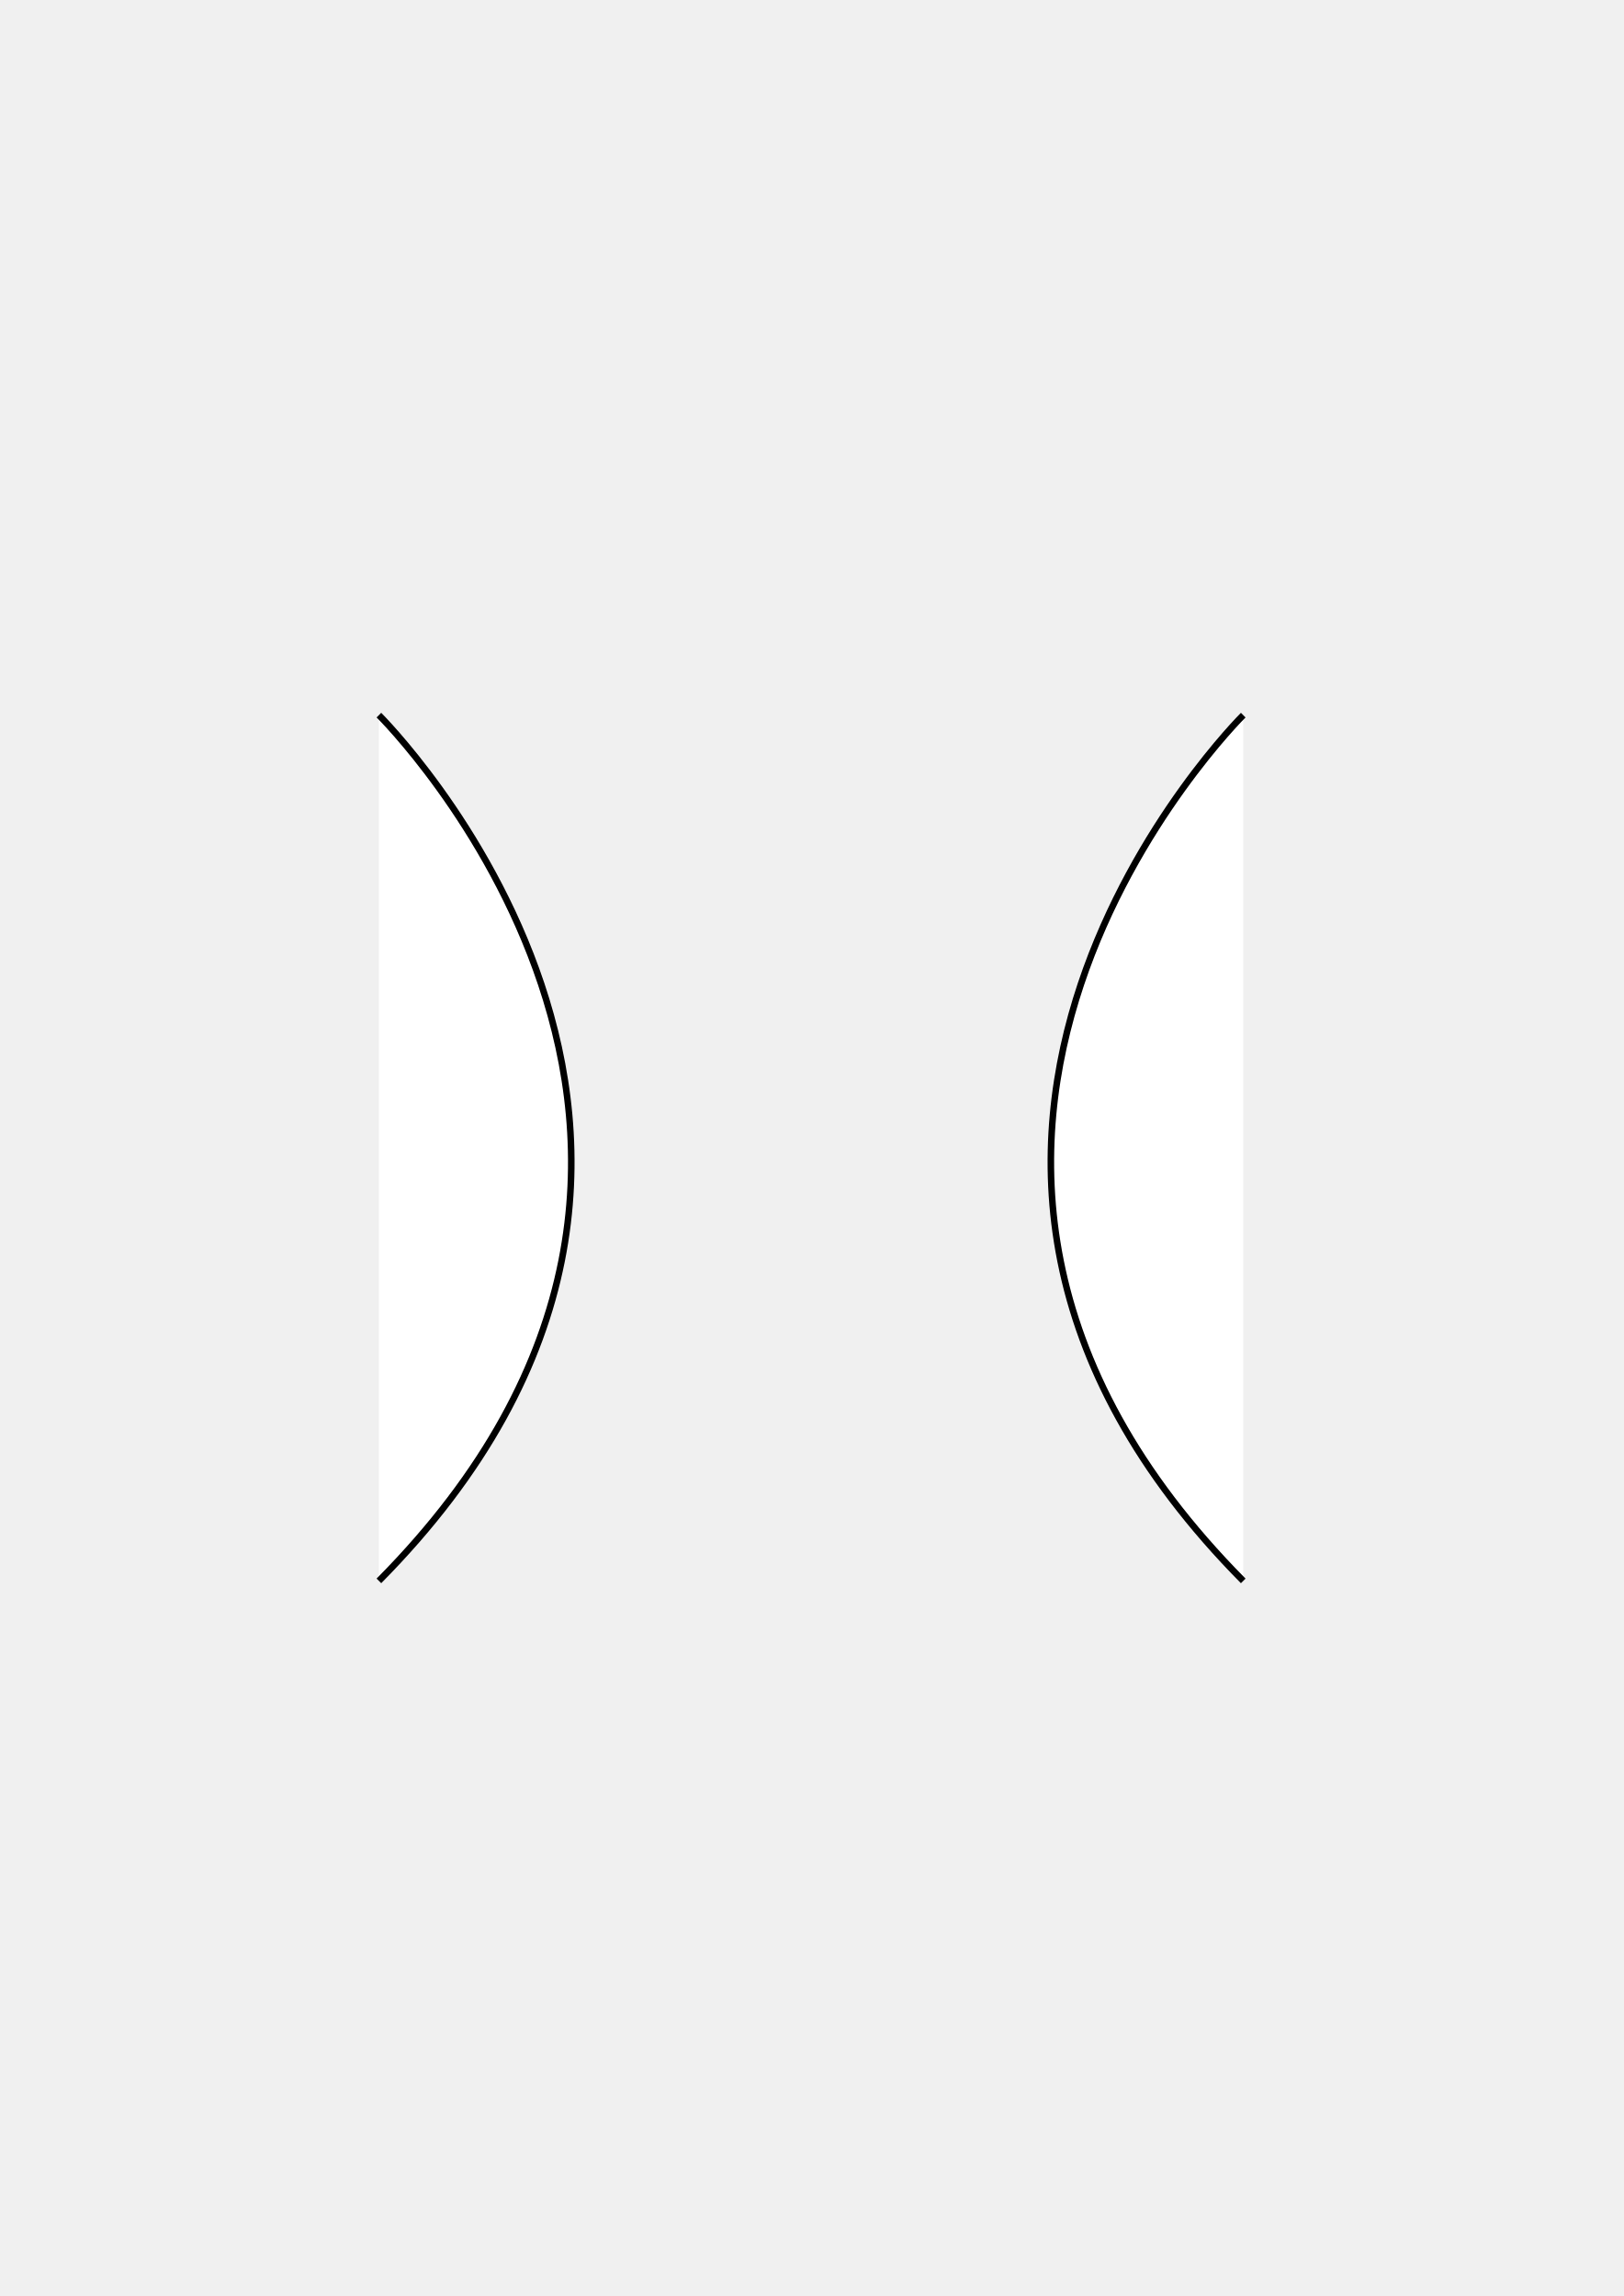
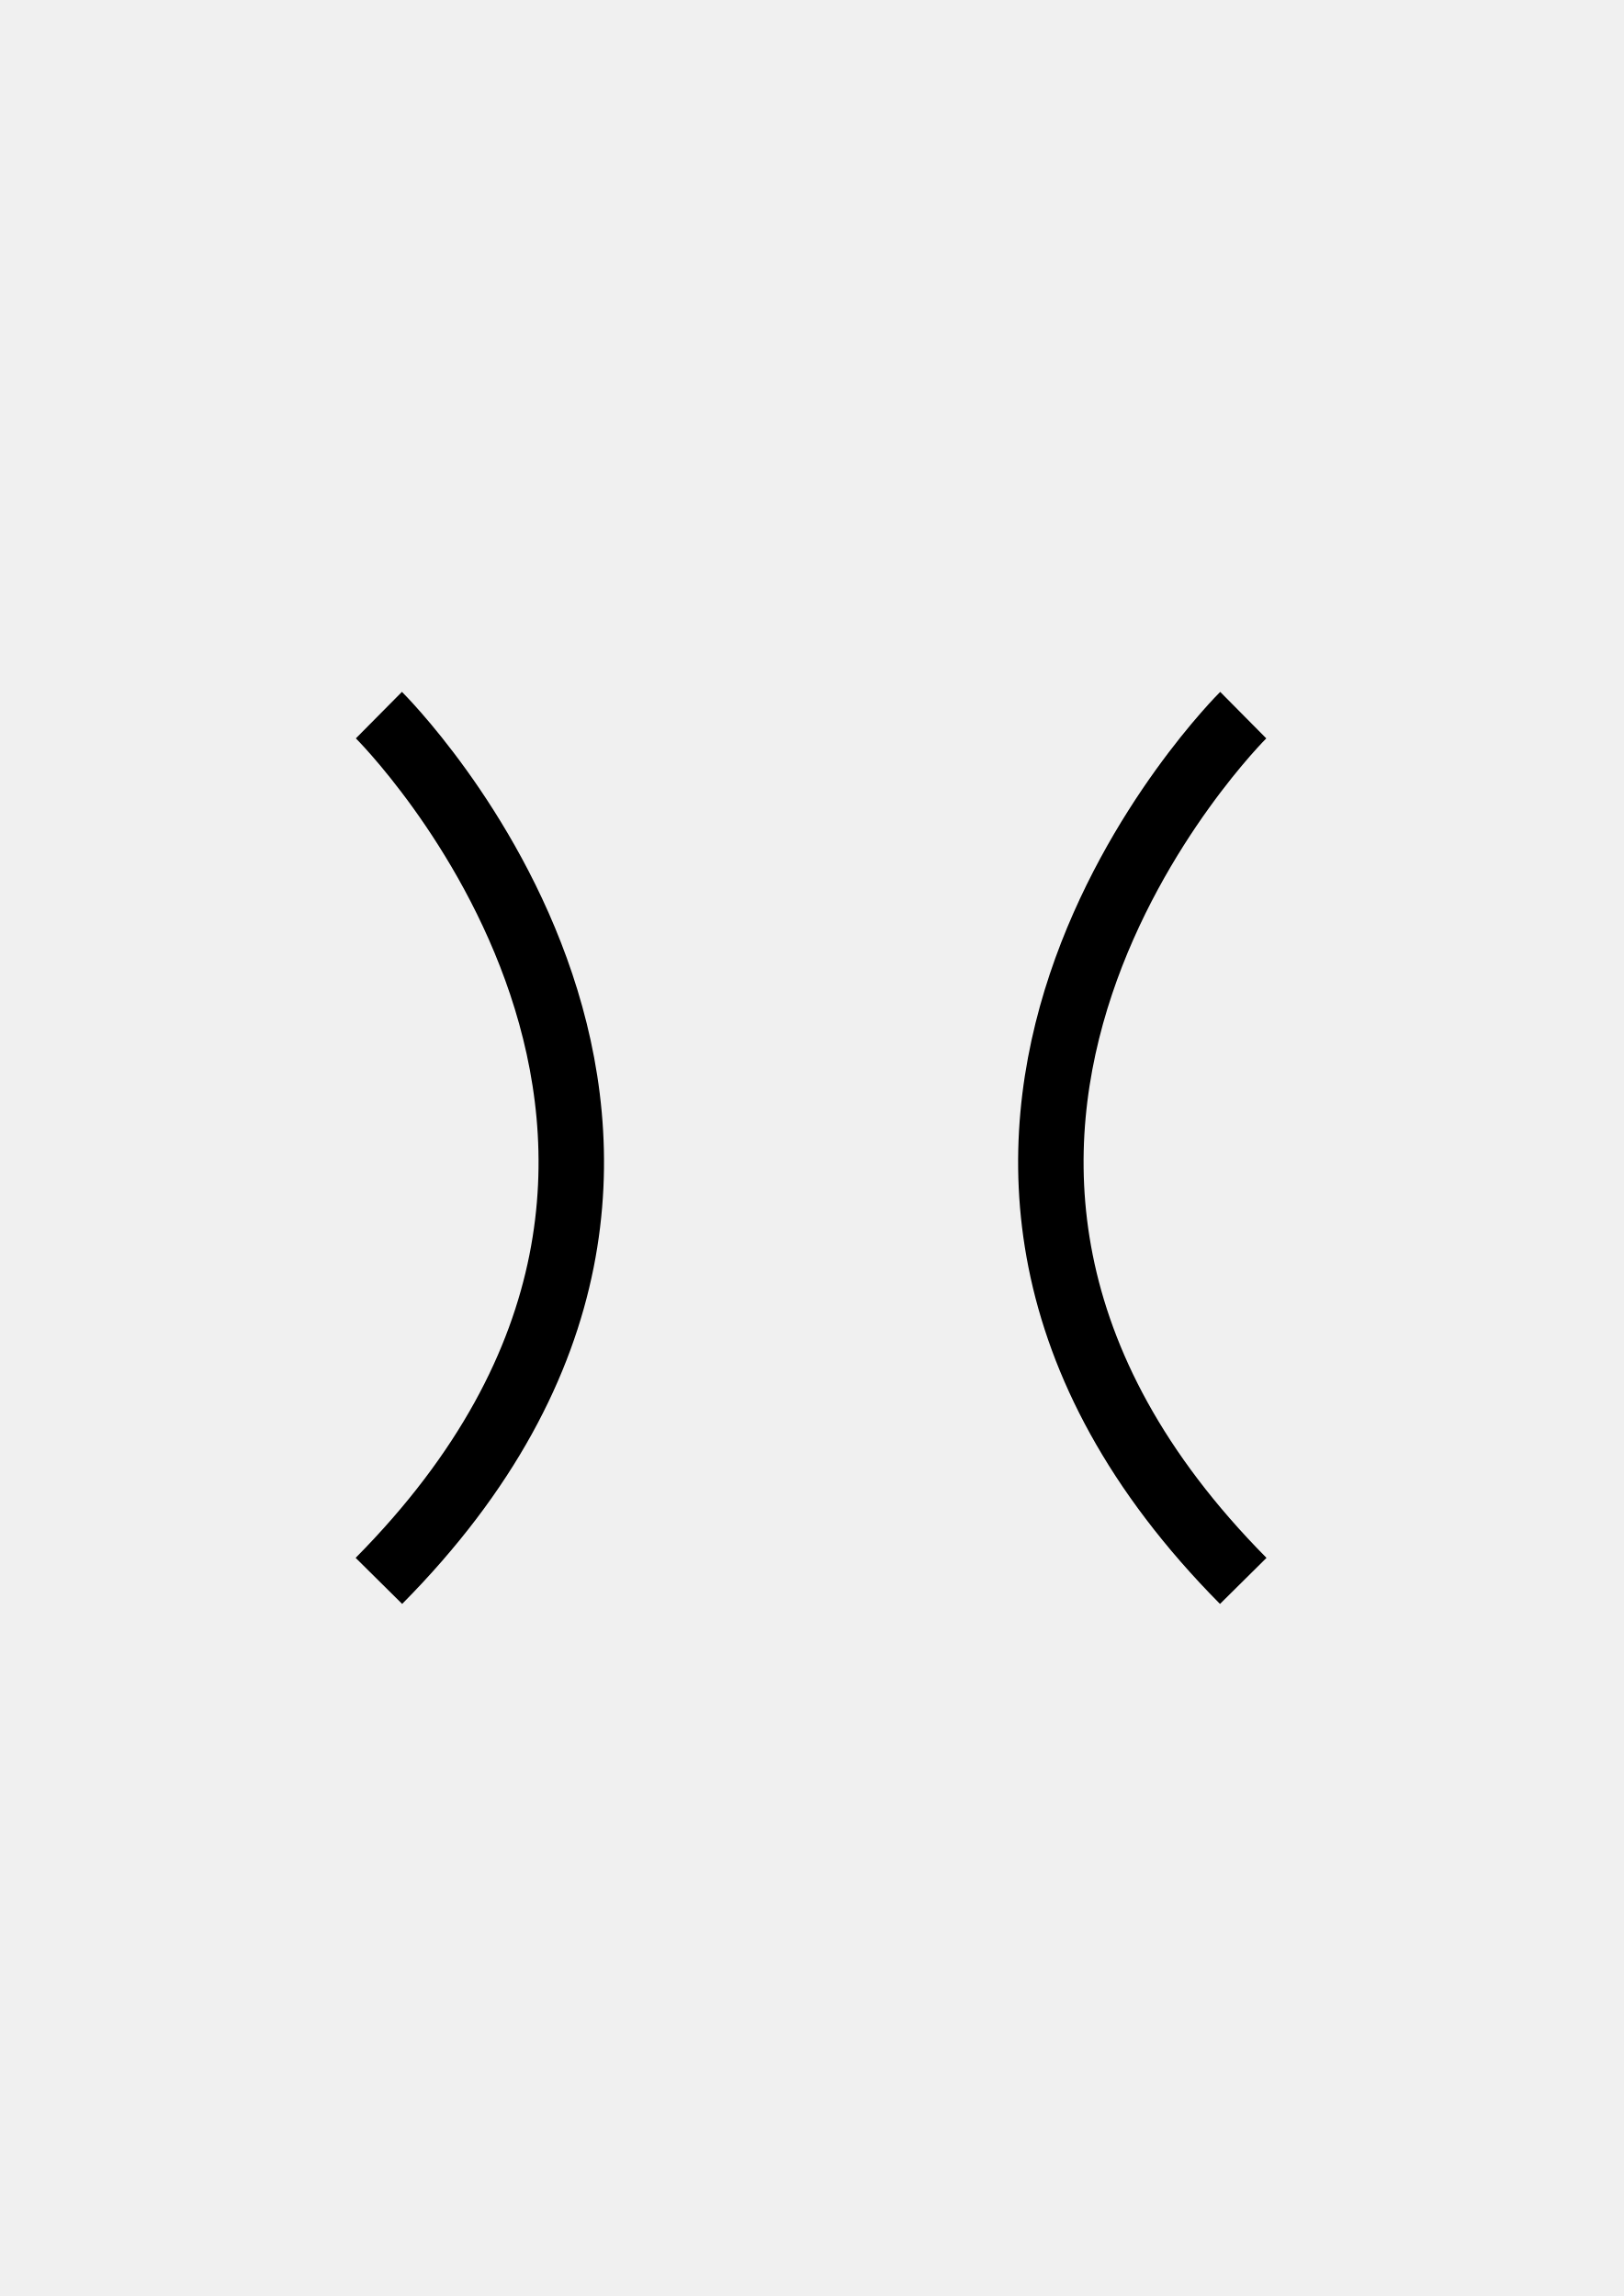
<svg xmlns="http://www.w3.org/2000/svg" width="210mm" height="297mm" viewBox="0 0 744.094 1052.362" id="svg2" version="1.1">
  <defs id="defs4" />
  <g id="layer1">
-     <path style="opacity:1;fill:#ffffff;fill-opacity:1;stroke:#000000;stroke-width:3;stroke-linecap:butt;stroke-linejoin:miter;stroke-miterlimit:4;stroke-dasharray:none;stroke-opacity:1" d="m 173.638,327.772 c 0,0 198.377,196.548 0,396.819" id="path3343" />
-     <path style="opacity:1;fill:#ffffff;fill-opacity:1;stroke:#000000;stroke-width:3;stroke-linecap:butt;stroke-linejoin:miter;stroke-miterlimit:4;stroke-dasharray:none;stroke-opacity:1" d="m 569.741,327.78 c 0,0 -198.377,196.548 0,396.819" id="path3343-9" />
+     <path style="opacity:1;fill:#000000;fill-opacity:0;stroke:#000000;stroke-width:30;stroke-linecap:butt;stroke-linejoin:miter;stroke-miterlimit:4;stroke-dasharray:none;stroke-opacity:1" d="m 173.638,327.772 c 0,0 198.377,196.548 0,396.819" id="path3343" />
+     <path style="opacity:1;fill:#000000;fill-opacity:0;stroke:#000000;stroke-width:30;stroke-linecap:butt;stroke-linejoin:miter;stroke-miterlimit:4;stroke-dasharray:none;stroke-opacity:1" d="m 569.741,327.78 c 0,0 -198.377,196.548 0,396.819" id="path3343-9" />
  </g>
</svg>
